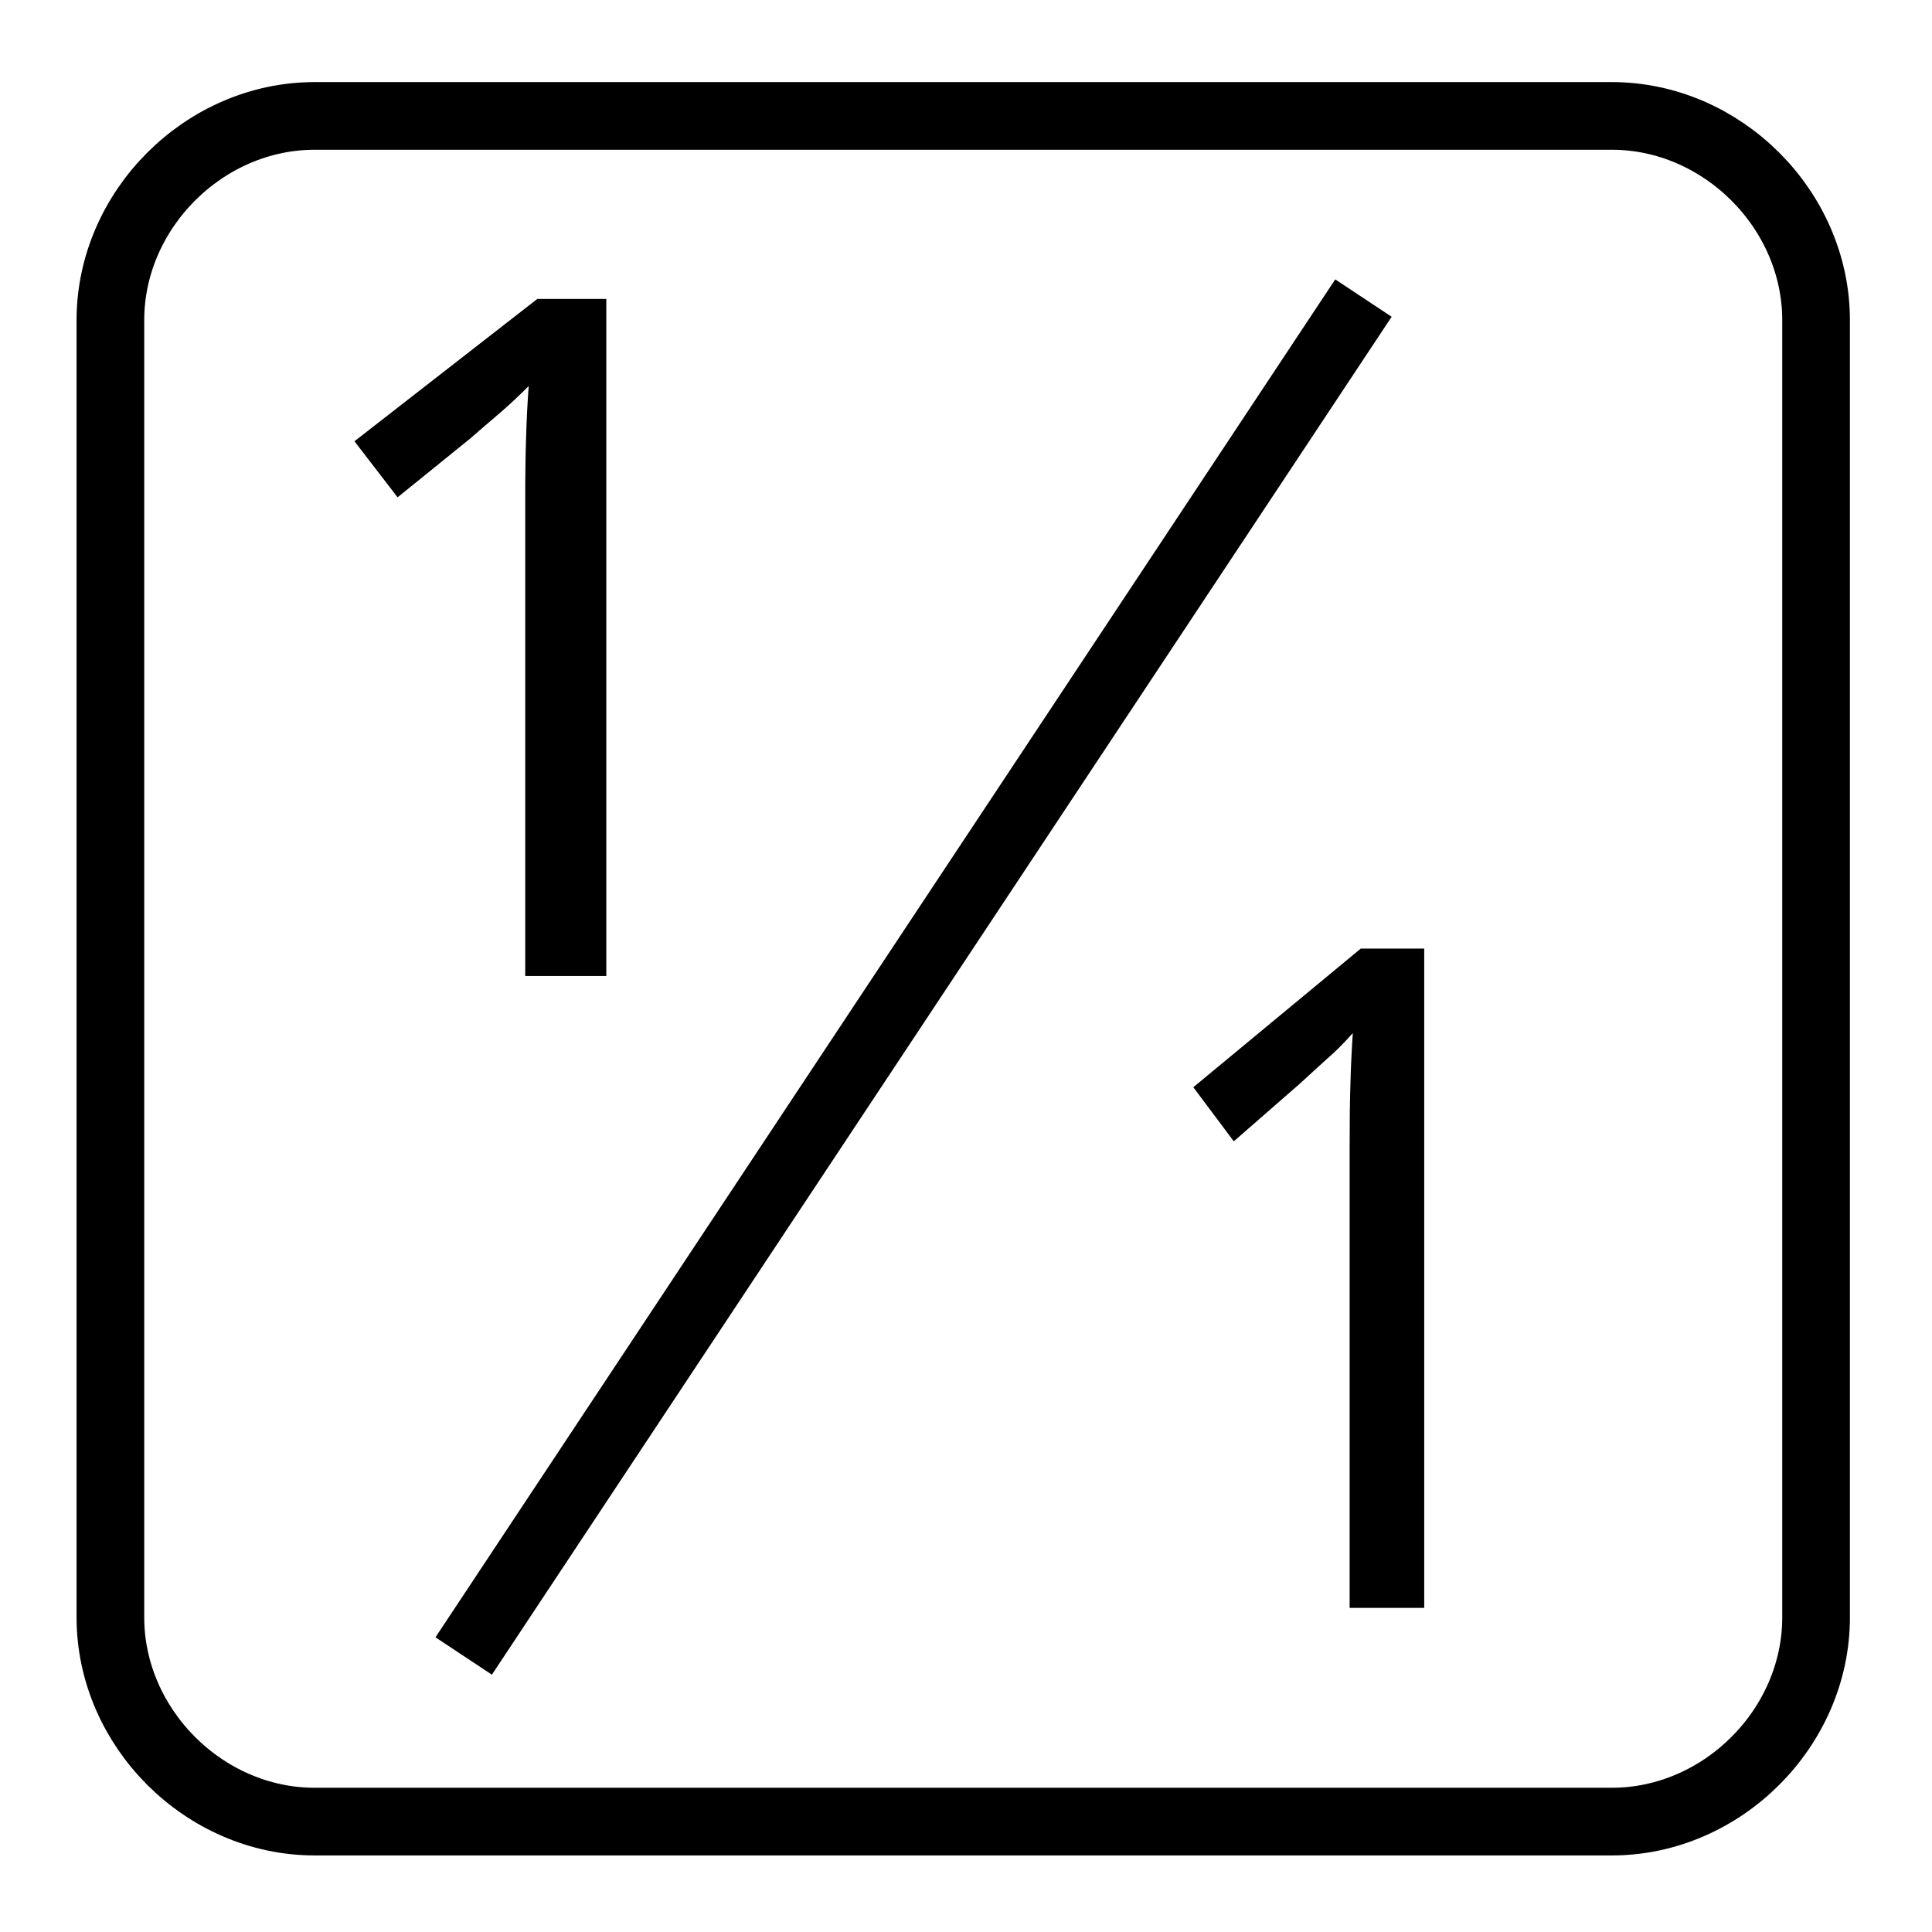
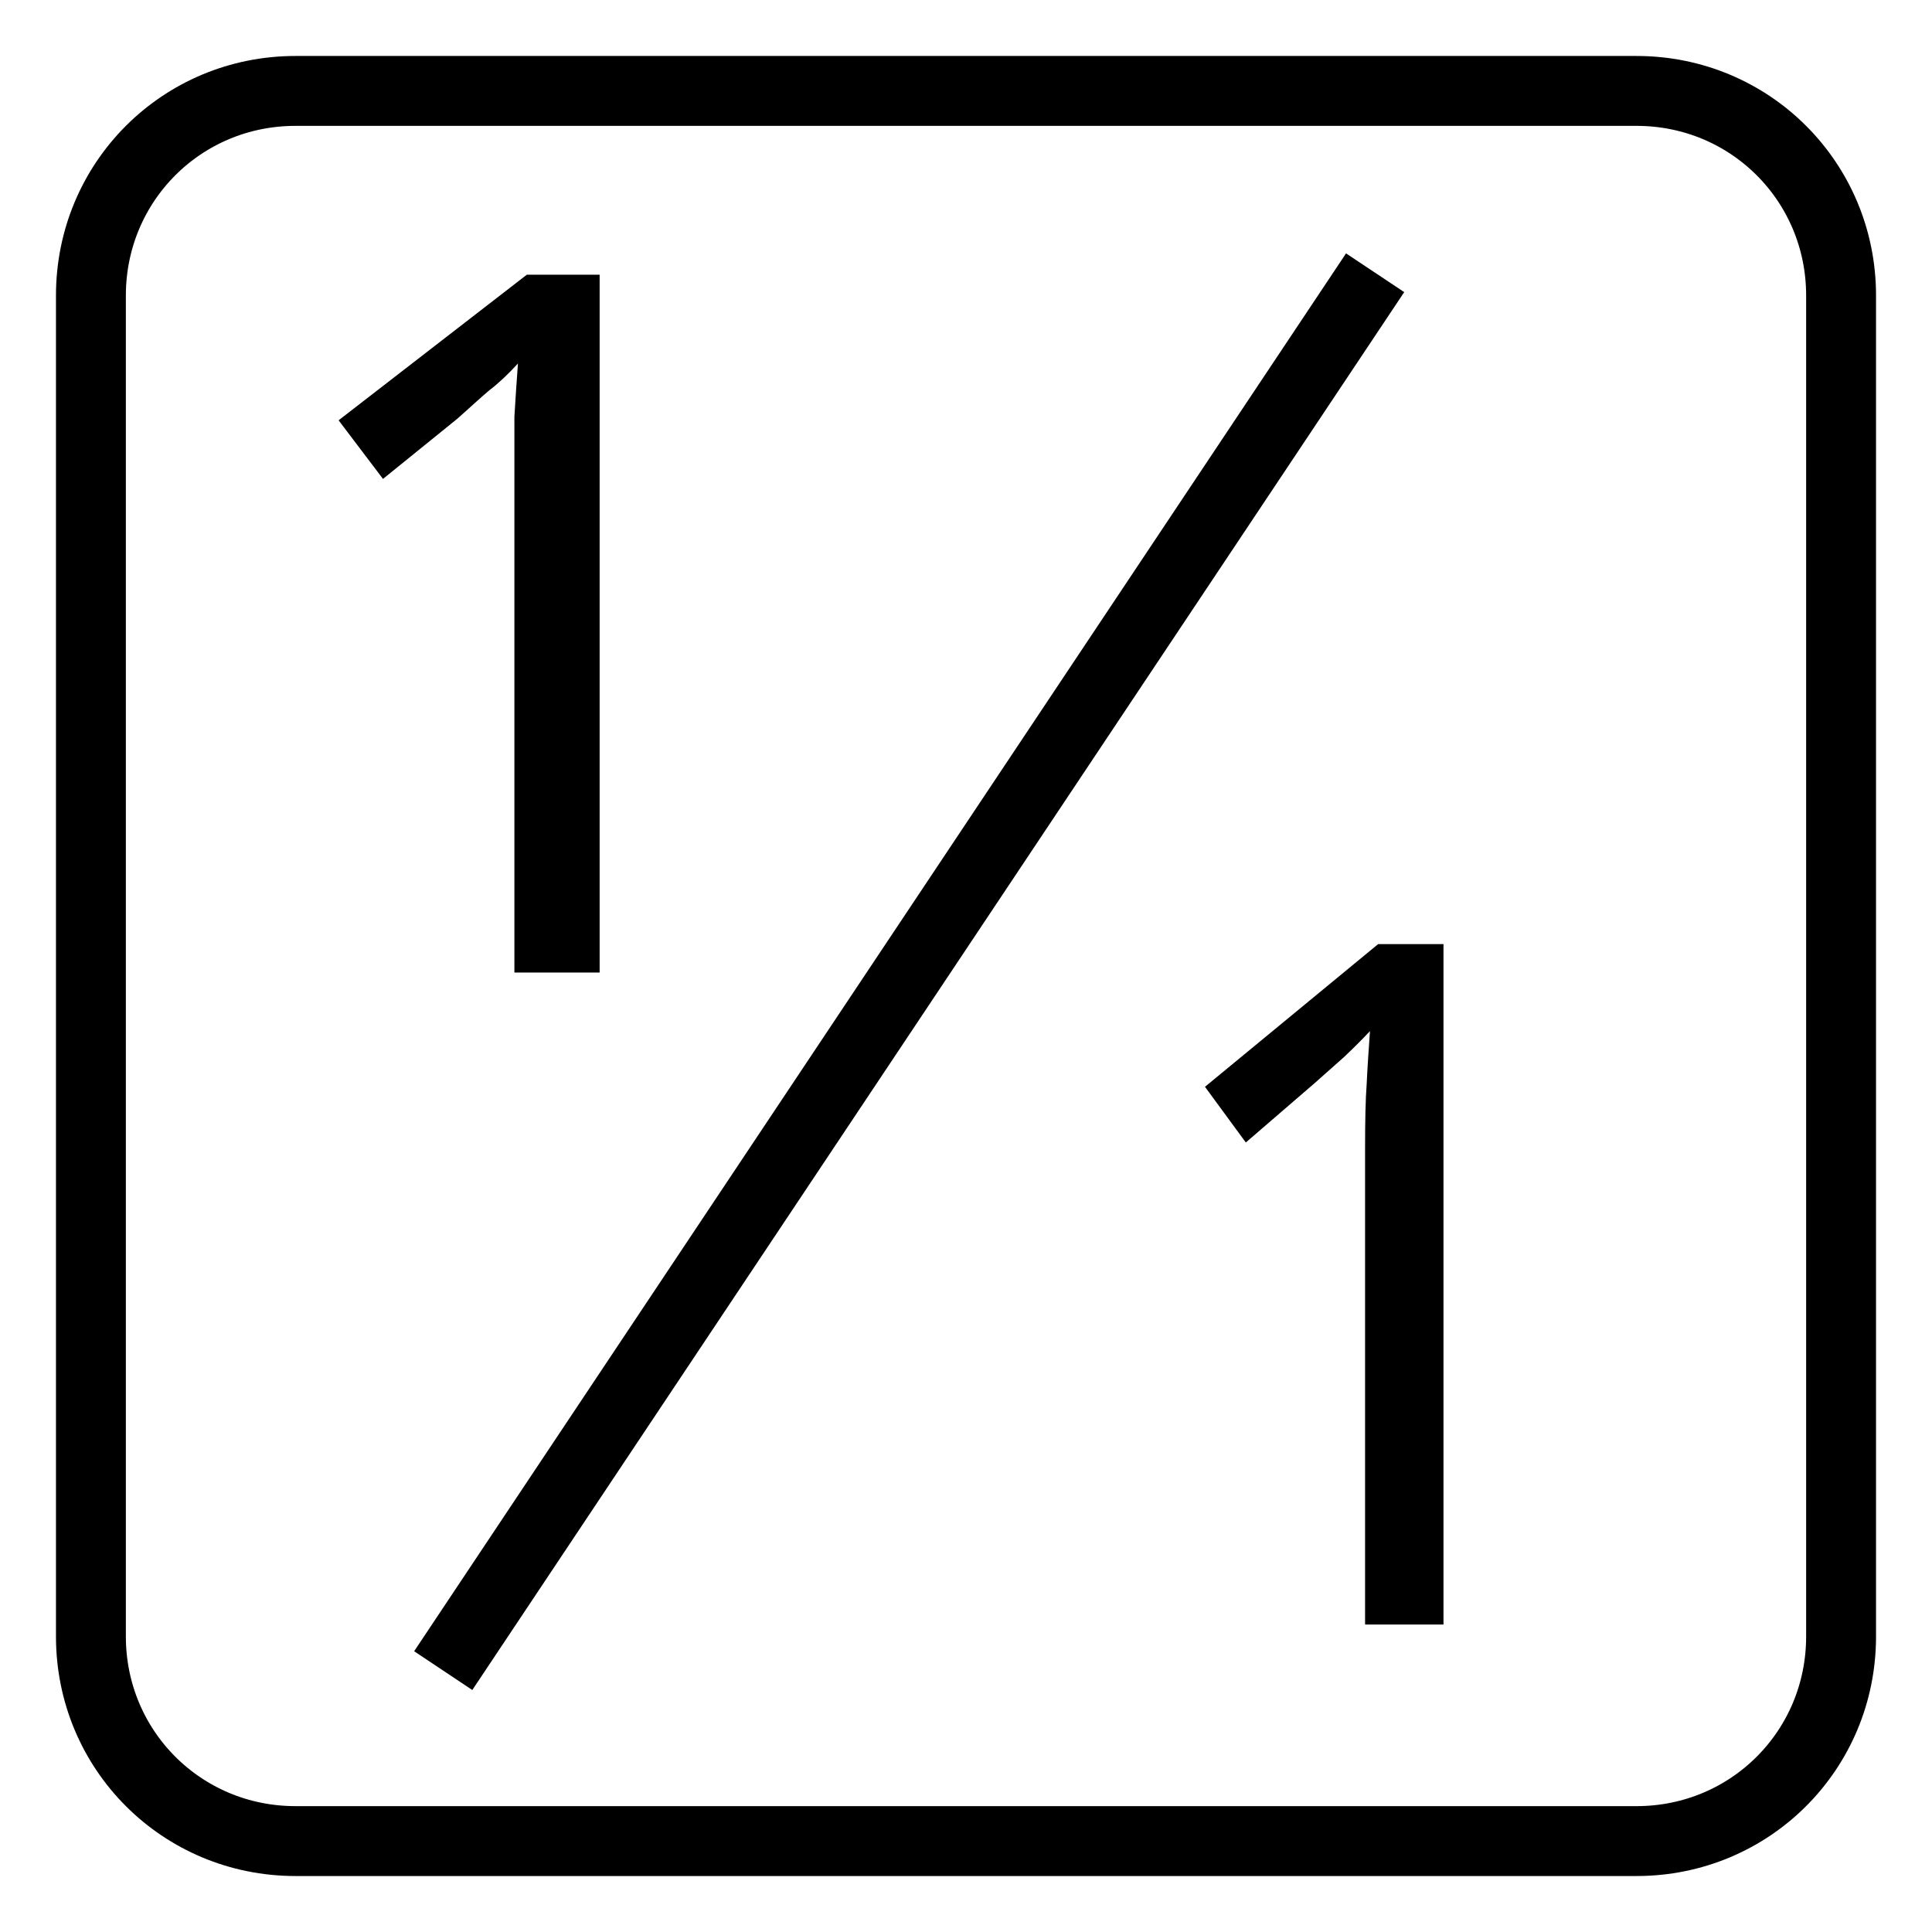
- <svg xmlns="http://www.w3.org/2000/svg" version="1.1" id="Ebene_1" x="0px" y="0px" viewBox="0 0 35 35" enable-background="new 0 0 35 35" xml:space="preserve">
+ <svg xmlns="http://www.w3.org/2000/svg" version="1.1" id="Ebene_1" x="0px" y="0px" viewBox="0 0 17 17" enable-background="new 0 0 17 17" xml:space="preserve">
  <g>
-     <rect x="4.9" y="5.4" fill="none" width="11.4" height="13.9" />
-     <text transform="matrix(1 0 0 1 4.8901 17.6813)" font-family="'ArialMT'" font-size="17.175">1</text>
+     <rect x="2.2" y="2.4" fill="none" width="5.7" height="7" />
+     <text transform="matrix(1 0 0 1 2.2138 8.5577)" font-family="'ArialMT'" font-size="8.607">1</text>
  </g>
  <g>
-     <rect x="20.2" y="16.9" fill="none" width="11.4" height="13.9" />
-     <text transform="matrix(0.92 0 0 0.98 20.2237 29.1286)" font-family="'ArialMT'" font-size="17.084">1</text>
+     <rect x="9.9" y="8.2" fill="none" width="5.7" height="7" />
+     <text transform="matrix(0.92 0 0 0.98 9.8984 14.2945)" font-family="'ArialMT'" font-size="8.562">1</text>
  </g>
-   <line fill="none" stroke="#000000" stroke-width="1.226" stroke-miterlimit="10" x1="8.4" y1="30" x2="24.7" y2="5.4" />
+   <line fill="none" stroke="#000000" stroke-width="0.615" stroke-miterlimit="10" x1="3.9" y1="14.7" x2="12.1" y2="2.4" />
  <g>
-     <path fill="none" stroke="#000000" stroke-width="1.226" stroke-linejoin="round" stroke-miterlimit="10" d="M32.9,29.3   c0,2-1.7,3.7-3.7,3.7H5.7c-2,0-3.7-1.7-3.7-3.7V5.8c0-2,1.7-3.7,3.7-3.7h23.5c2,0,3.7,1.7,3.7,3.7V29.3z" />
+     <path fill="none" stroke="#000000" stroke-width="0.615" stroke-linejoin="round" stroke-miterlimit="10" d="M16.2,14.4   c0,1-0.8,1.8-1.8,1.8H2.6c-1,0-1.8-0.8-1.8-1.8V2.6c0-1,0.8-1.8,1.8-1.8h11.8c1,0,1.8,0.8,1.8,1.8V14.4z" />
  </g>
</svg>
